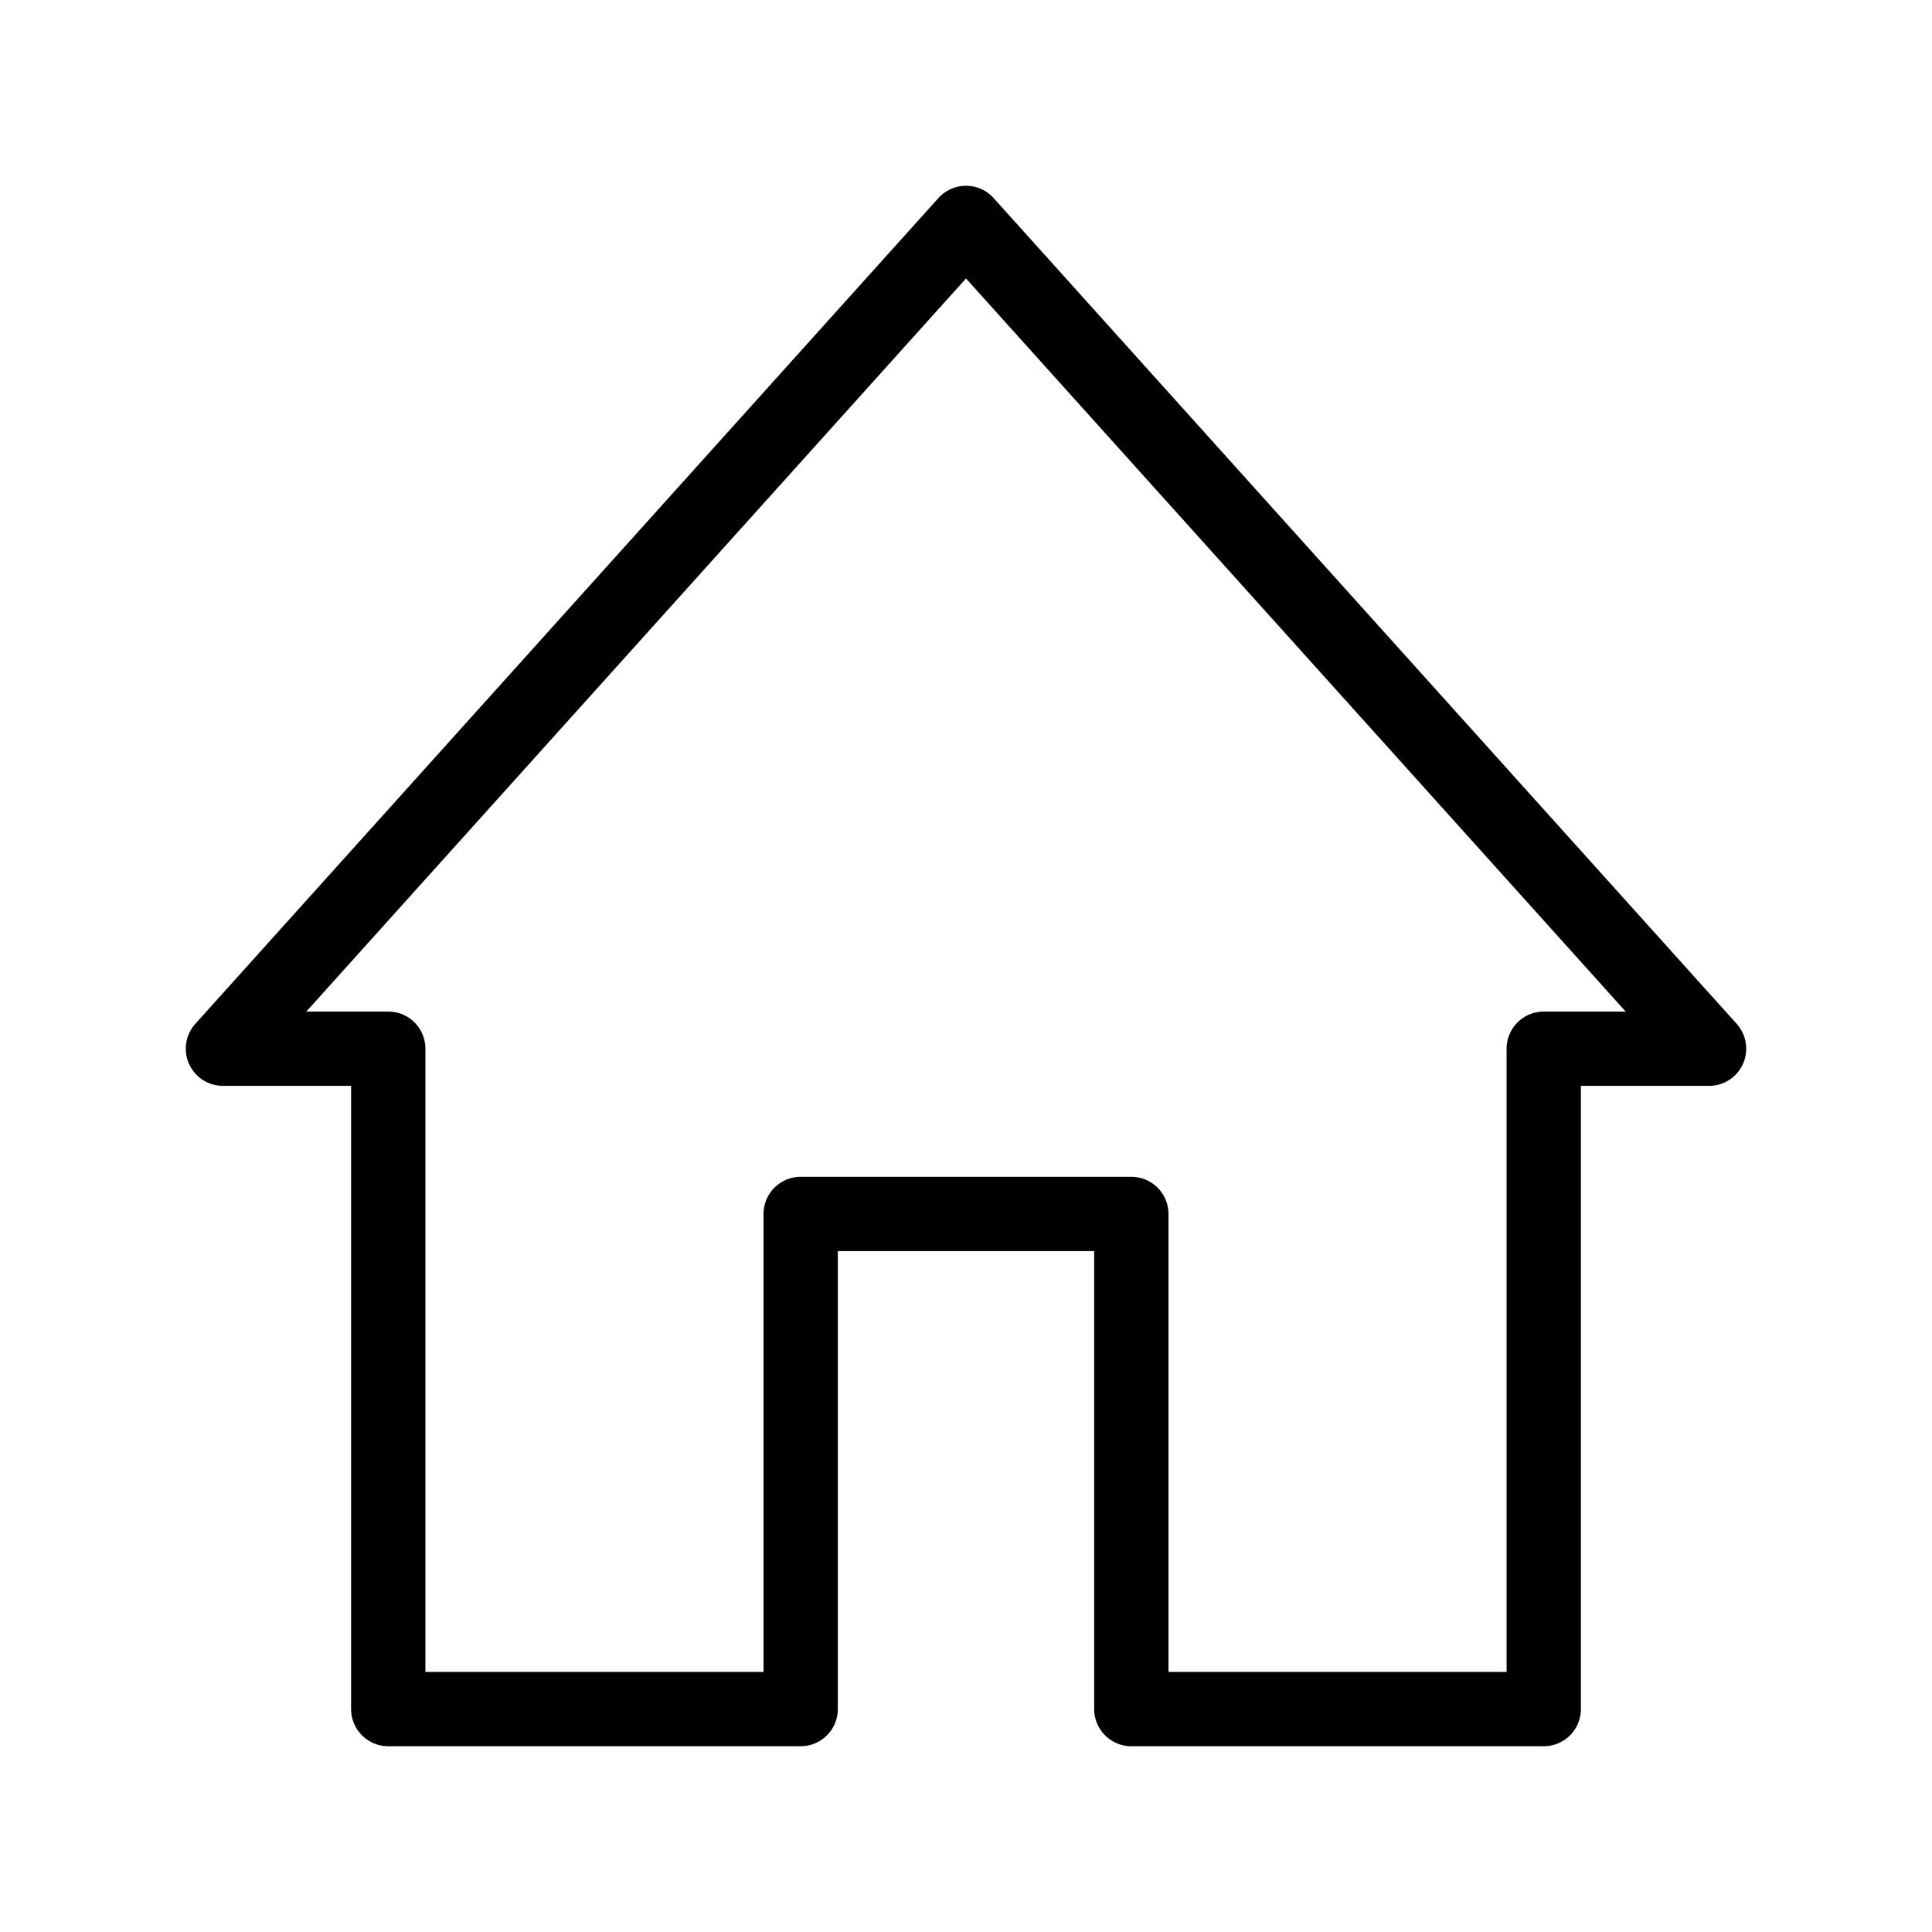
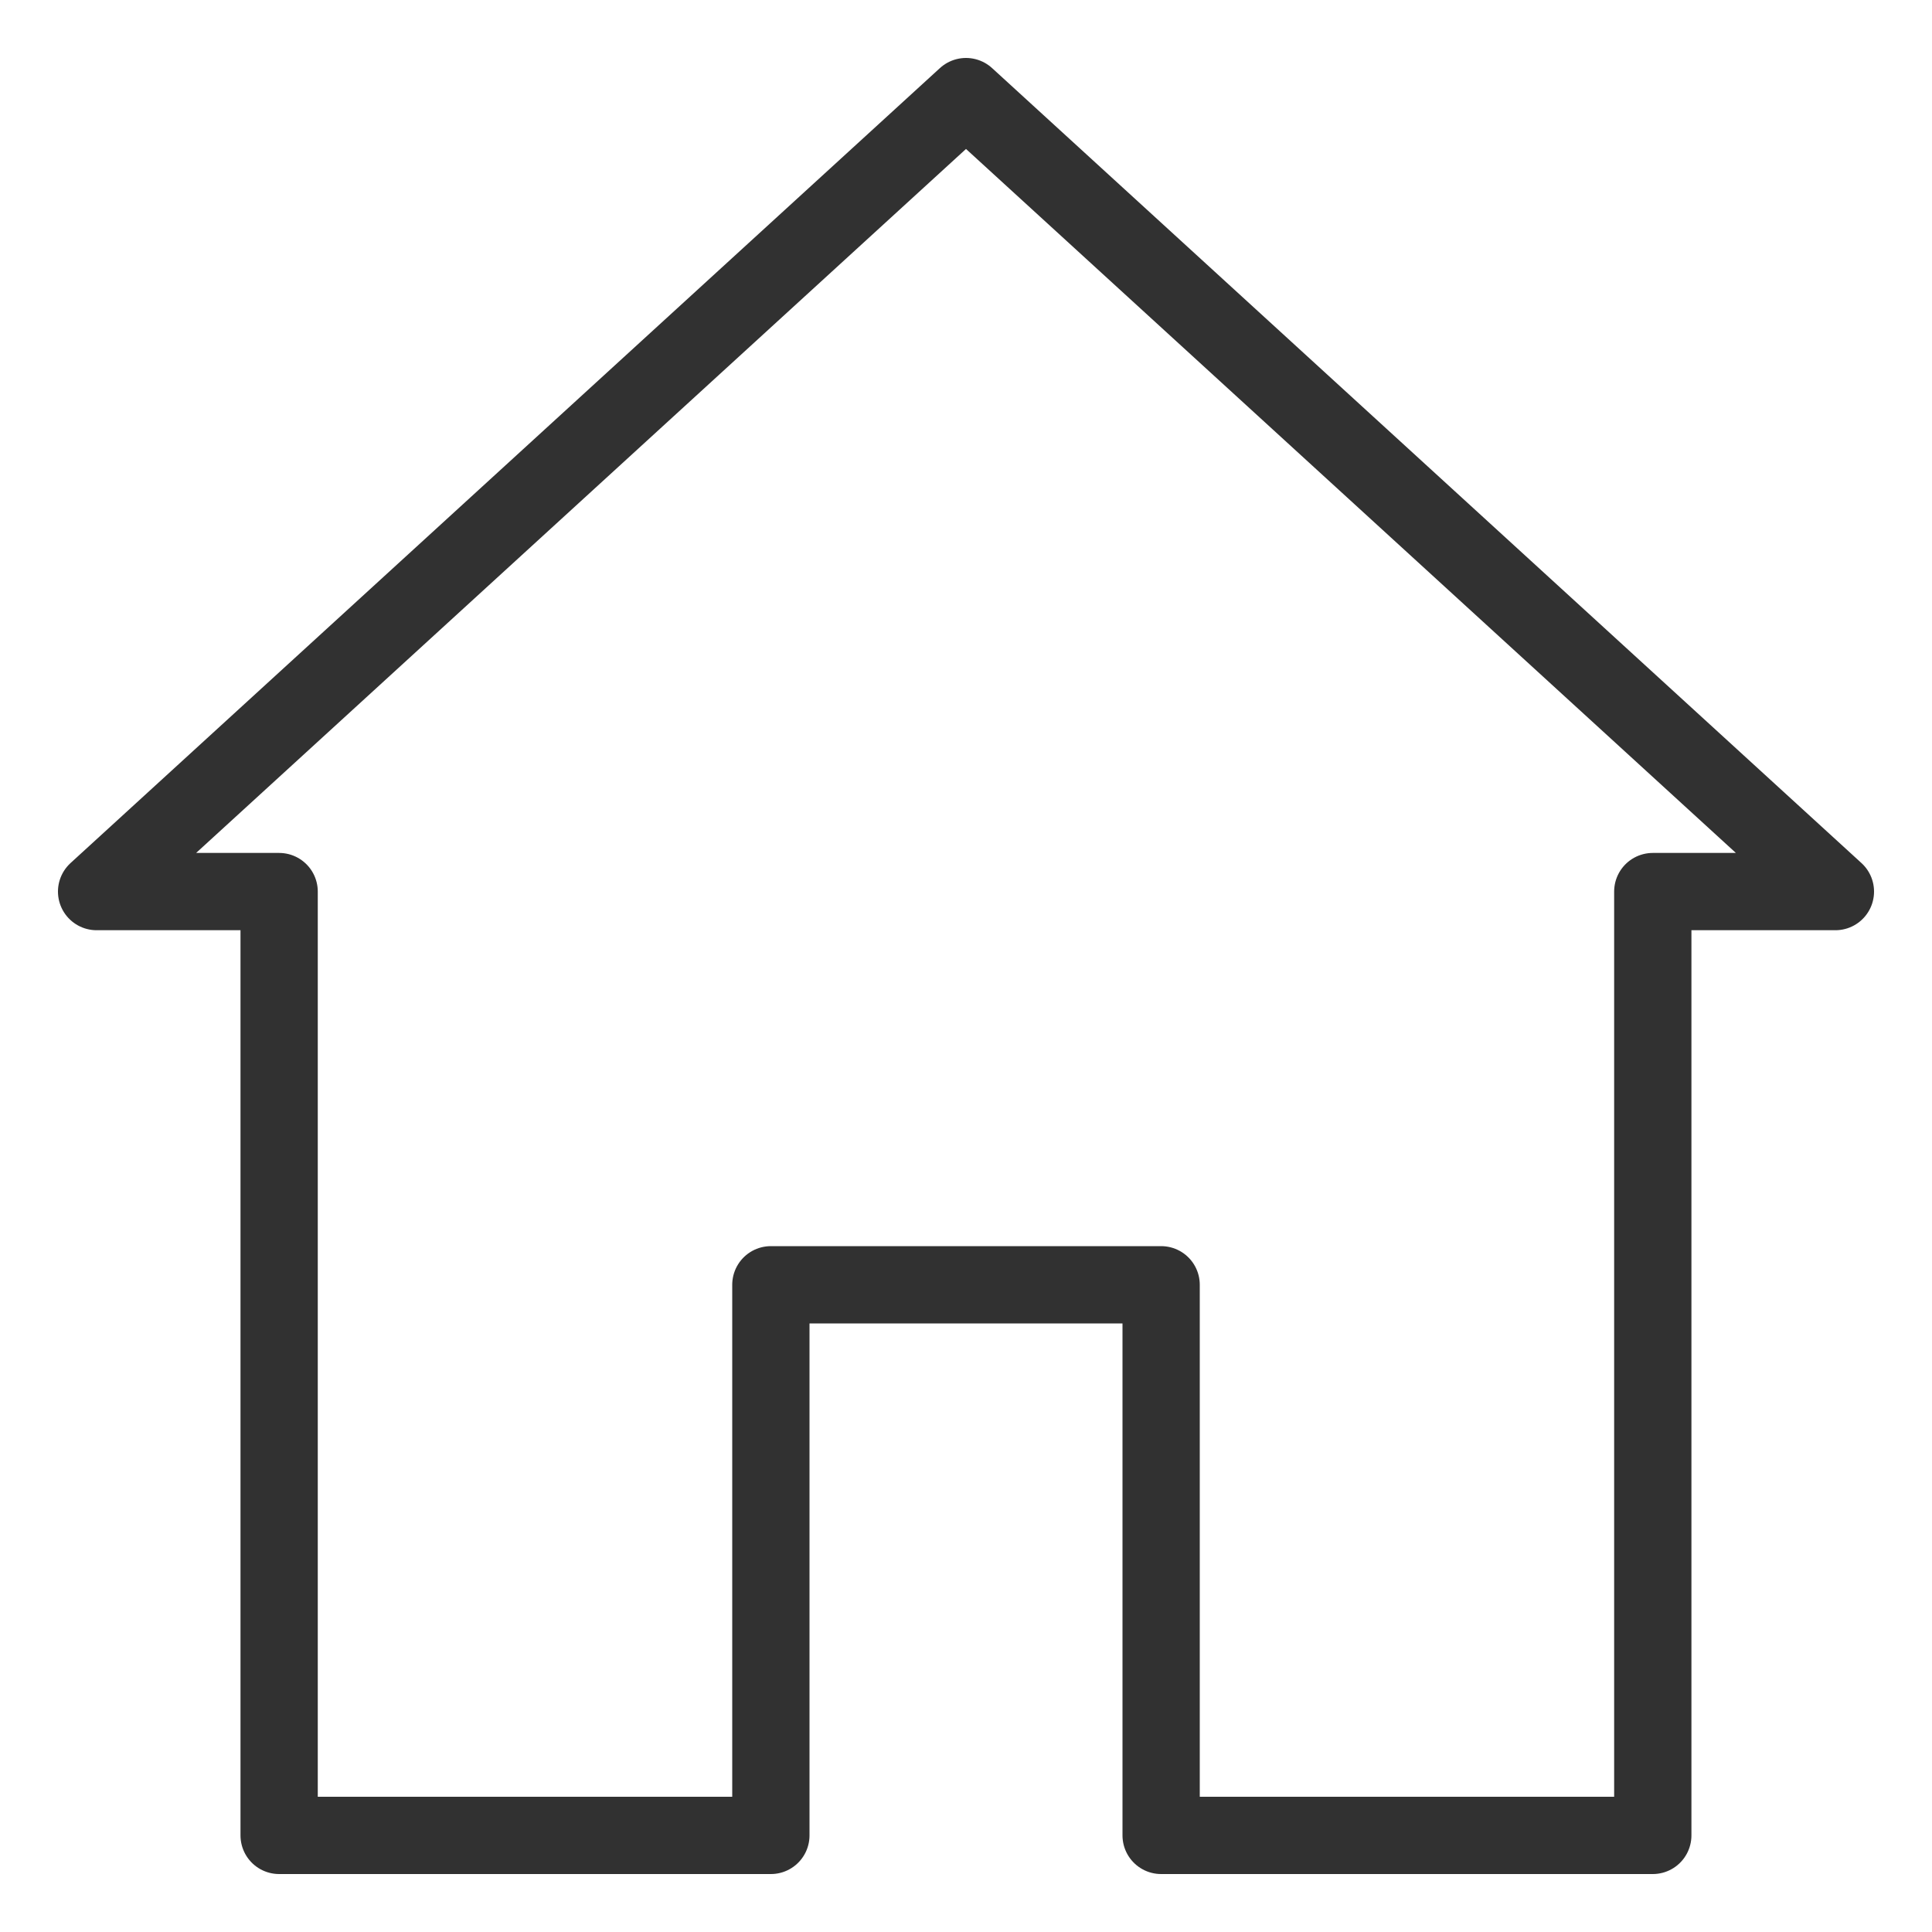
- <svg xmlns="http://www.w3.org/2000/svg" width="26" height="26" viewBox="0 0 26 26" fill="none">
-   <path d="M13 3L3 14.113H5.225V23H10.775V16.337H15.225V23H20.775V14.113H23L13 3Z" stroke="black" stroke-miterlimit="10" stroke-linecap="round" stroke-linejoin="round" />
+ <svg xmlns="http://www.w3.org/2000/svg" width="25" height="25" viewBox="0 0 25 25" fill="none">
+   <path d="M12.5 1.25L1.25 11.537H3.612V23.75H9.975V16.625H15.025V23.75H21.387V11.537H23.75L12.5 1.25Z" stroke="#313131" stroke-linecap="round" stroke-linejoin="round" />
</svg>
